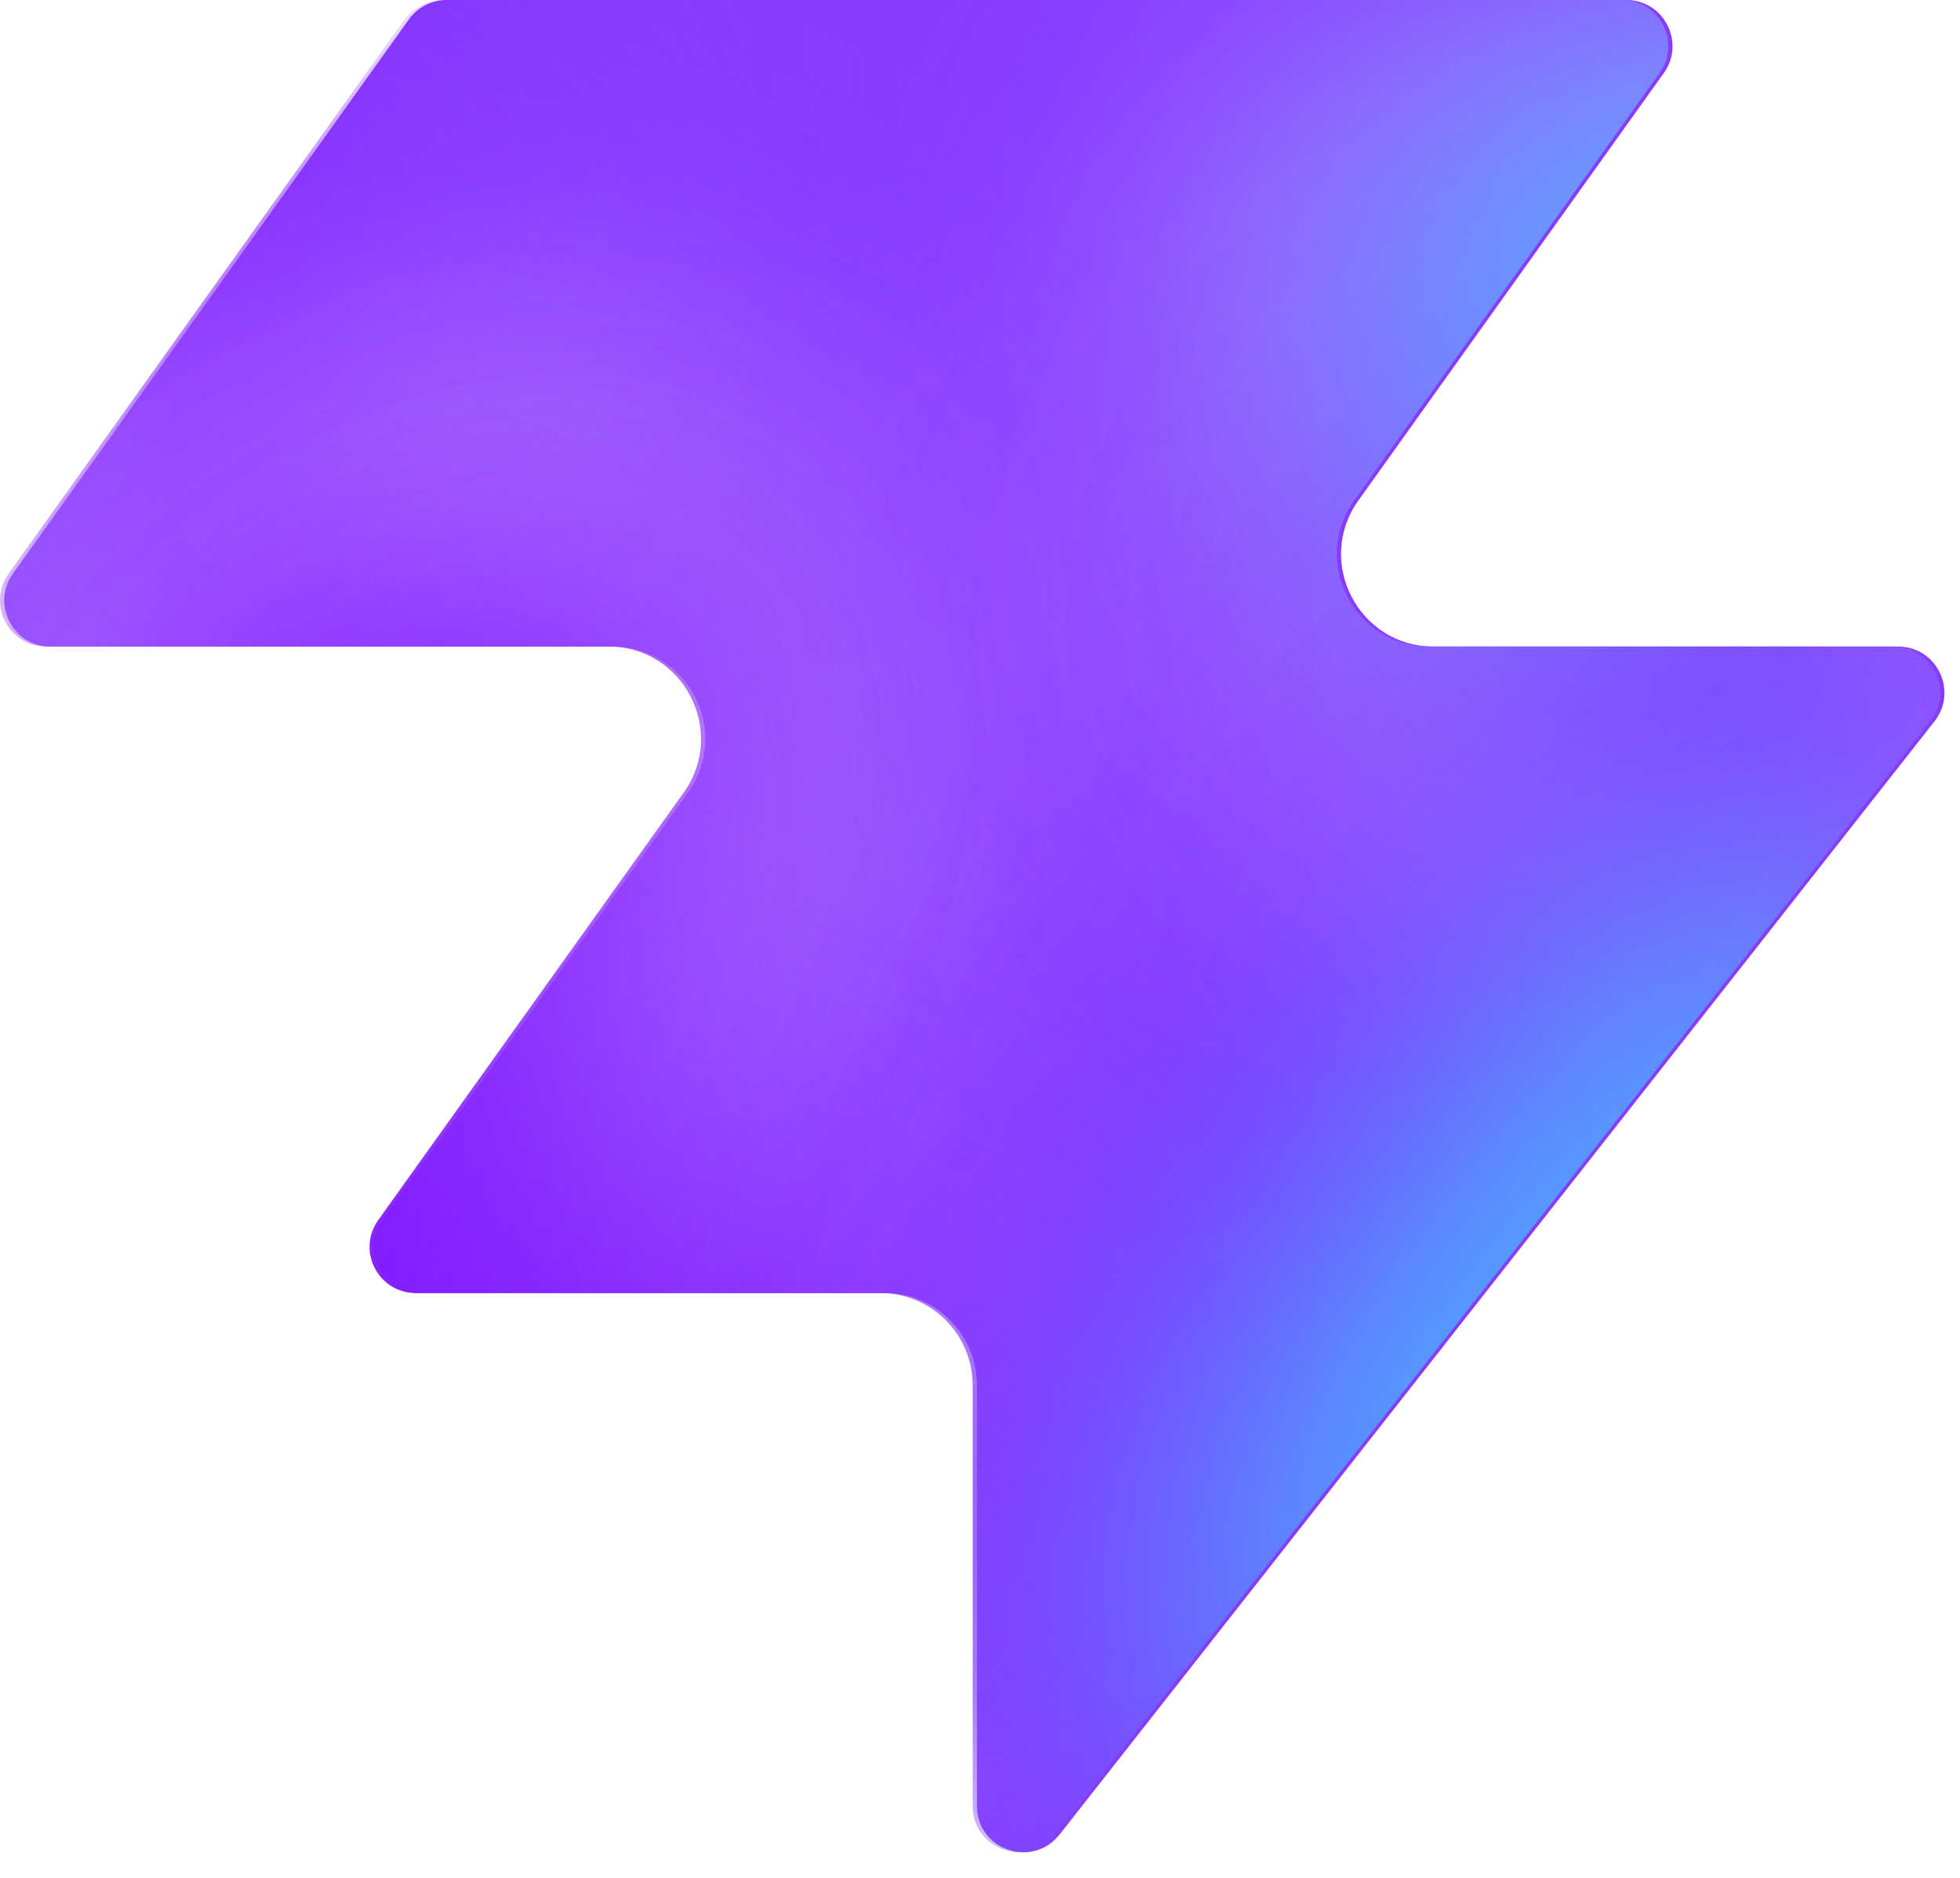
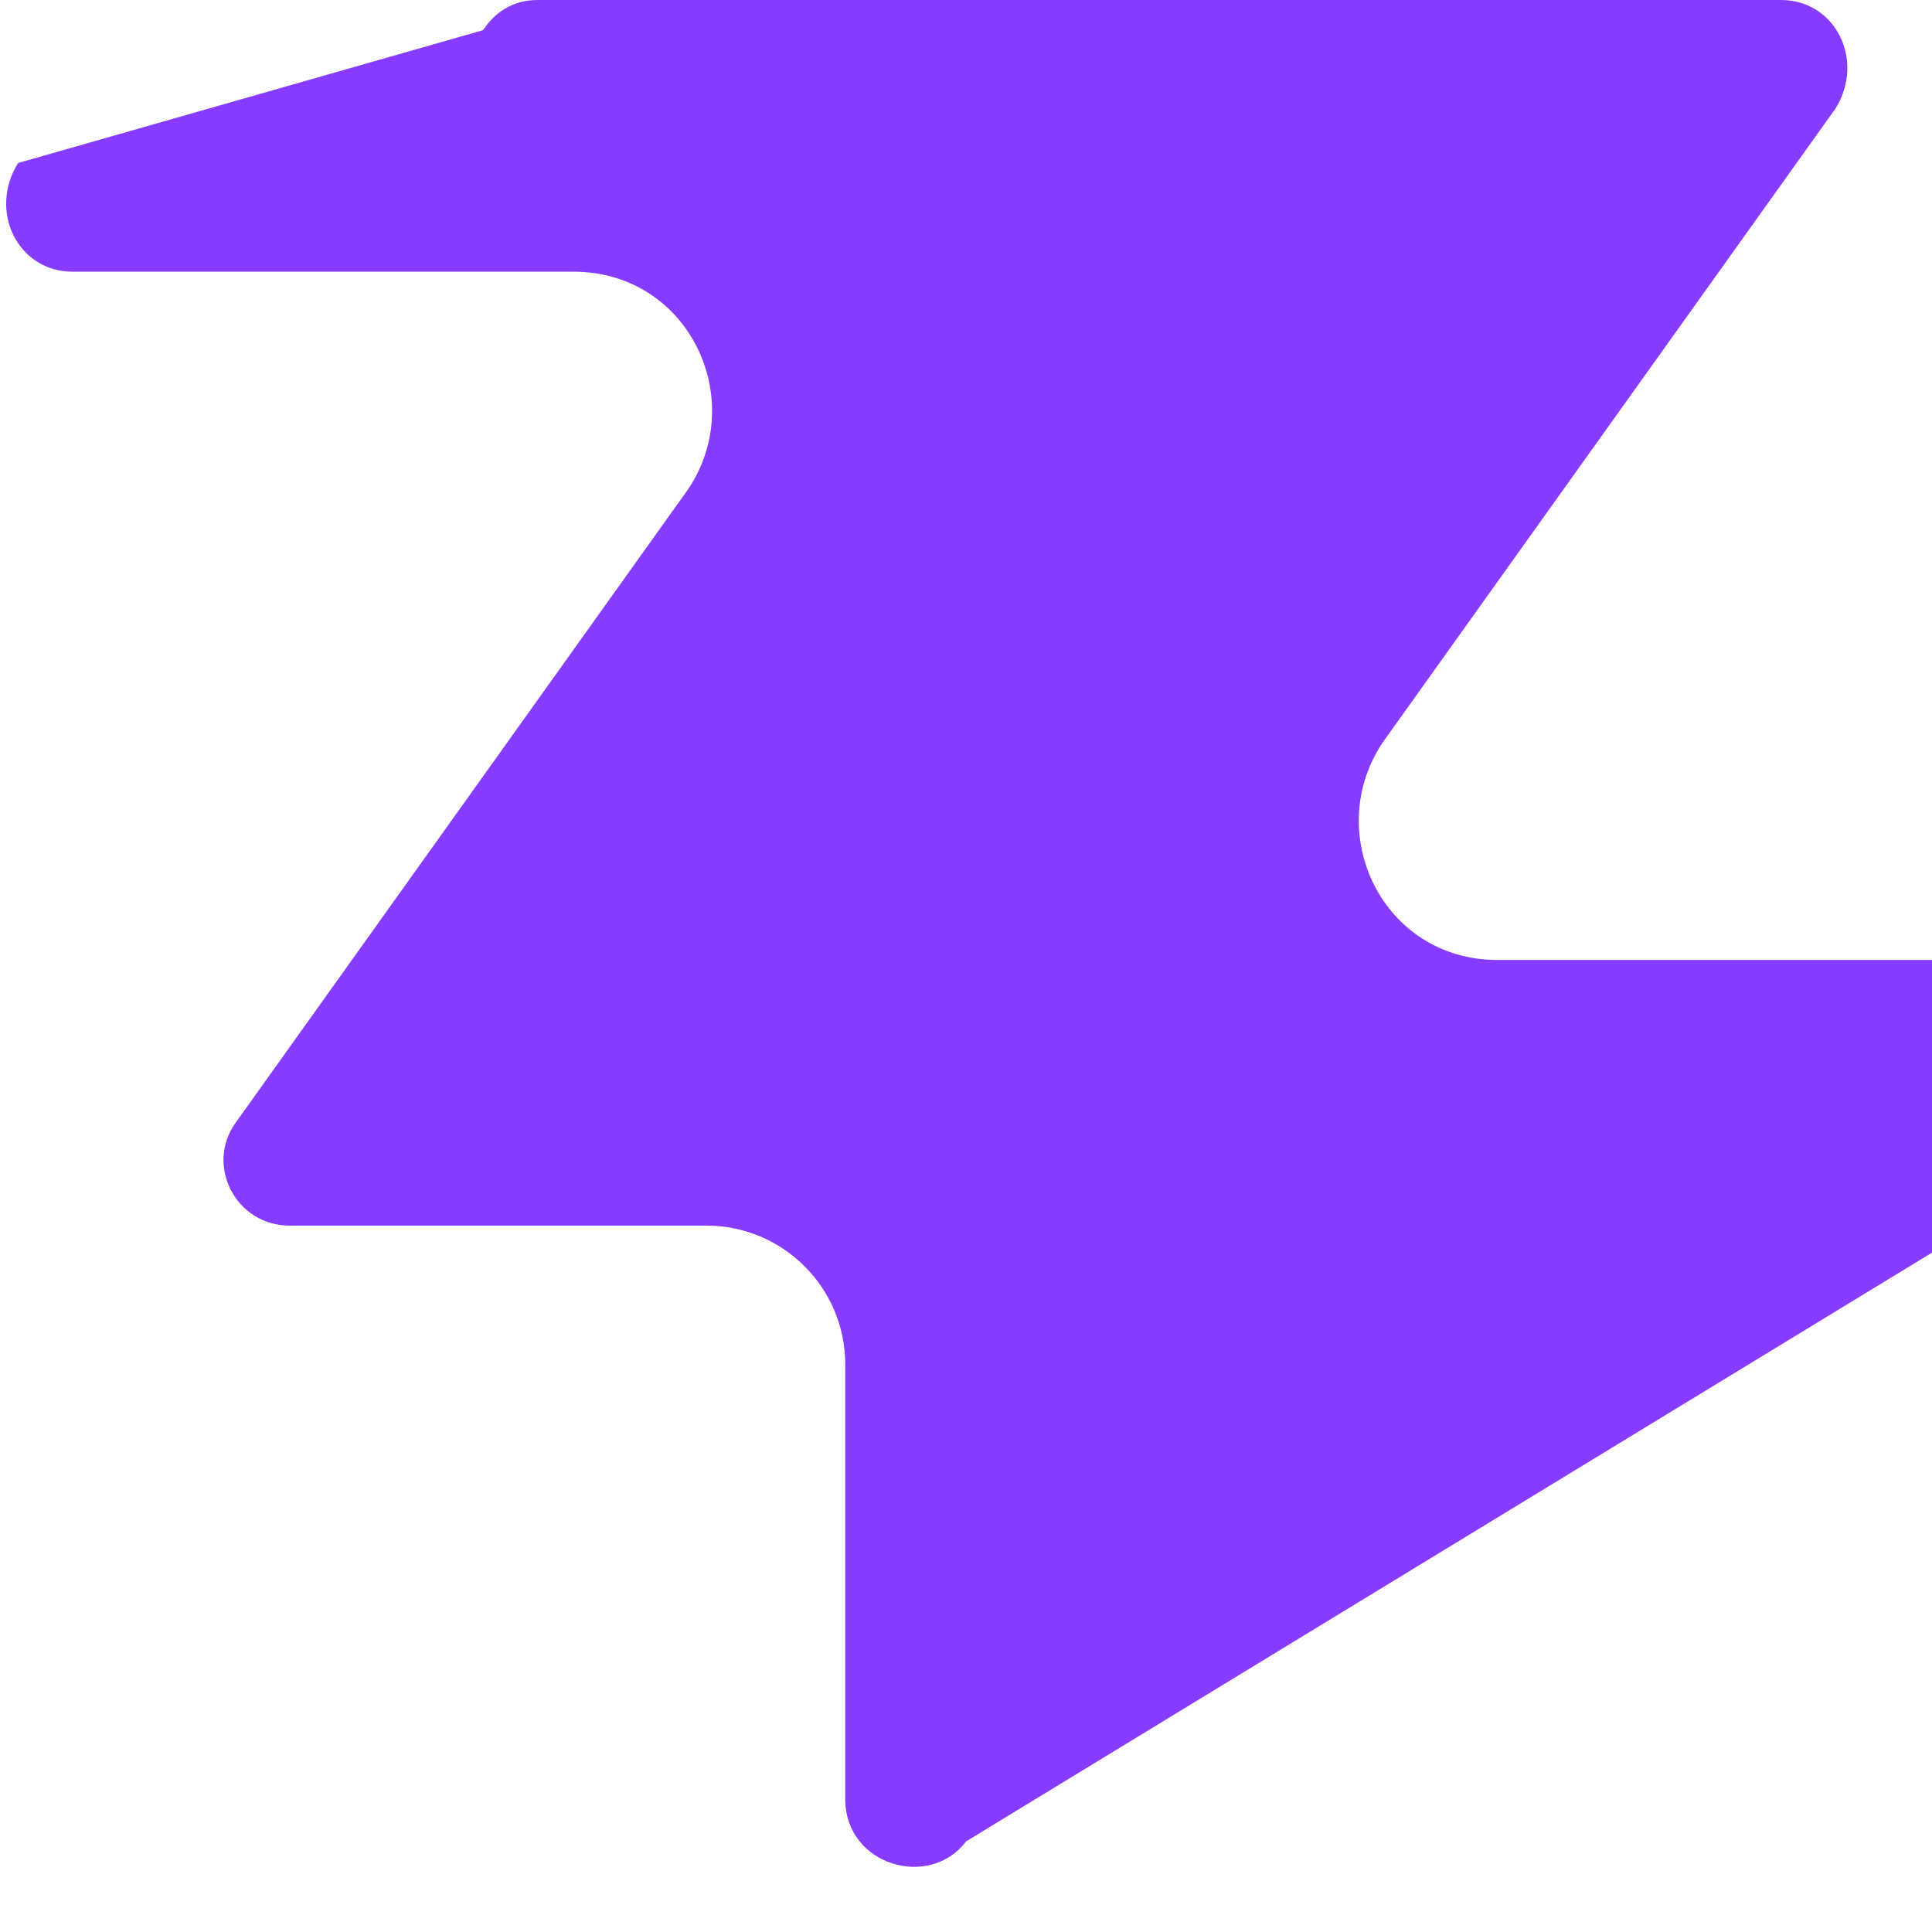
- <svg xmlns="http://www.w3.org/2000/svg" width="48" height="46" fill="none" viewBox="0 0 48 46">
-   <path fill="#863bff" d="M25.946 44.938c-.664.845-2.021.375-2.021-.698V33.937a2.26 2.26 0 0 0-2.262-2.262H10.287c-.92 0-1.456-1.04-.92-1.788l7.48-10.471c1.07-1.497 0-3.578-1.842-3.578H1.237c-.92 0-1.456-1.04-.92-1.788L10.013.474c.214-.297.556-.474.92-.474h28.894c.92 0 1.456 1.04.92 1.788l-7.48 10.471c-1.07 1.498 0 3.579 1.842 3.579h11.377c.943 0 1.473 1.088.89 1.83L25.947 44.94z" style="fill:#863bff;fill:color(display-p3 .525 .23 1);fill-opacity:1" />
-   <mask id="a" width="48" height="46" x="0" y="0" maskUnits="userSpaceOnUse" style="mask-type:alpha">
-     <path fill="#000" d="M25.842 44.938c-.664.844-2.021.375-2.021-.698V33.937a2.26 2.26 0 0 0-2.262-2.262H10.183c-.92 0-1.456-1.04-.92-1.788l7.48-10.471c1.07-1.498 0-3.579-1.842-3.579H1.133c-.92 0-1.456-1.04-.92-1.787L9.91.473c.214-.297.556-.474.92-.474h28.894c.92 0 1.456 1.04.92 1.788l-7.48 10.471c-1.07 1.498 0 3.578 1.842 3.578h11.377c.943 0 1.473 1.088.89 1.832L25.843 44.94z" style="fill:#000;fill-opacity:1" />
-   </mask>
-   <g mask="url(#a)">
-     <g filter="url(#b)">
-       <ellipse cx="5.508" cy="14.704" fill="#ede6ff" rx="5.508" ry="14.704" style="fill:#ede6ff;fill:color(display-p3 .927 .903 1);fill-opacity:1" transform="matrix(.00324 1 1 -.00324 -4.47 31.516)" />
-     </g>
-     <g filter="url(#c)">
-       <ellipse cx="10.399" cy="29.851" fill="#ede6ff" rx="10.399" ry="29.851" style="fill:#ede6ff;fill:color(display-p3 .927 .903 1);fill-opacity:1" transform="matrix(.00324 1 1 -.00324 -39.328 7.883)" />
-     </g>
-     <g filter="url(#d)">
-       <ellipse cx="5.508" cy="30.487" fill="#7e14ff" rx="5.508" ry="30.487" style="fill:#7e14ff;fill:color(display-p3 .492 .077 1);fill-opacity:1" transform="rotate(89.814 -25.913 -14.639)scale(1 -1)" />
-     </g>
-     <g filter="url(#e)">
-       <ellipse cx="5.508" cy="30.599" fill="#7e14ff" rx="5.508" ry="30.599" style="fill:#7e14ff;fill:color(display-p3 .492 .077 1);fill-opacity:1" transform="rotate(89.814 -32.644 -3.334)scale(1 -1)" />
-     </g>
-     <g filter="url(#f)">
-       <ellipse cx="5.508" cy="30.599" fill="#7e14ff" rx="5.508" ry="30.599" style="fill:#7e14ff;fill:color(display-p3 .492 .077 1);fill-opacity:1" transform="matrix(.00324 1 1 -.00324 -34.34 30.47)" />
-     </g>
-     <g filter="url(#g)">
-       <ellipse cx="14.072" cy="22.078" fill="#ede6ff" rx="14.072" ry="22.078" style="fill:#ede6ff;fill:color(display-p3 .927 .903 1);fill-opacity:1" transform="rotate(93.35 24.506 48.493)scale(-1 1)" />
-     </g>
-     <g filter="url(#h)">
-       <ellipse cx="3.47" cy="21.501" fill="#7e14ff" rx="3.47" ry="21.501" style="fill:#7e14ff;fill:color(display-p3 .492 .077 1);fill-opacity:1" transform="rotate(89.009 28.708 47.59)scale(-1 1)" />
-     </g>
-     <g filter="url(#i)">
-       <ellipse cx="3.47" cy="21.501" fill="#7e14ff" rx="3.47" ry="21.501" style="fill:#7e14ff;fill:color(display-p3 .492 .077 1);fill-opacity:1" transform="rotate(89.009 28.708 47.59)scale(-1 1)" />
-     </g>
-     <g filter="url(#j)">
-       <ellipse cx=".387" cy="8.972" fill="#7e14ff" rx="4.407" ry="29.108" style="fill:#7e14ff;fill:color(display-p3 .492 .077 1);fill-opacity:1" transform="rotate(39.51 .387 8.972)" />
-     </g>
-     <g filter="url(#k)">
-       <ellipse cx="47.523" cy="-6.092" fill="#7e14ff" rx="4.407" ry="29.108" style="fill:#7e14ff;fill:color(display-p3 .492 .077 1);fill-opacity:1" transform="rotate(37.892 47.523 -6.092)" />
-     </g>
-     <g filter="url(#l)">
-       <ellipse cx="41.412" cy="6.333" fill="#47bfff" rx="5.971" ry="9.665" style="fill:#47bfff;fill:color(display-p3 .28 .748 1);fill-opacity:1" transform="rotate(37.892 41.412 6.333)" />
-     </g>
-     <g filter="url(#m)">
-       <ellipse cx="-1.879" cy="38.332" fill="#7e14ff" rx="4.407" ry="29.108" style="fill:#7e14ff;fill:color(display-p3 .492 .077 1);fill-opacity:1" transform="rotate(37.892 -1.88 38.332)" />
-     </g>
-     <g filter="url(#n)">
-       <ellipse cx="-1.879" cy="38.332" fill="#7e14ff" rx="4.407" ry="29.108" style="fill:#7e14ff;fill:color(display-p3 .492 .077 1);fill-opacity:1" transform="rotate(37.892 -1.88 38.332)" />
-     </g>
-     <g filter="url(#o)">
-       <ellipse cx="35.651" cy="29.907" fill="#7e14ff" rx="4.407" ry="29.108" style="fill:#7e14ff;fill:color(display-p3 .492 .077 1);fill-opacity:1" transform="rotate(37.892 35.651 29.907)" />
-     </g>
-     <g filter="url(#p)">
-       <ellipse cx="38.418" cy="32.4" fill="#47bfff" rx="5.971" ry="15.297" style="fill:#47bfff;fill:color(display-p3 .28 .748 1);fill-opacity:1" transform="rotate(37.892 38.418 32.4)" />
-     </g>
-   </g>
-   <defs>
-     <filter id="b" width="60.045" height="41.654" x="-19.77" y="16.149" color-interpolation-filters="sRGB" filterUnits="userSpaceOnUse">
-       <feFlood flood-opacity="0" result="BackgroundImageFix" />
-       <feBlend in="SourceGraphic" in2="BackgroundImageFix" result="shape" />
-       <feGaussianBlur result="effect1_foregroundBlur_2002_17158" stdDeviation="7.659" />
-     </filter>
-     <filter id="c" width="90.34" height="51.437" x="-54.613" y="-7.533" color-interpolation-filters="sRGB" filterUnits="userSpaceOnUse">
-       <feFlood flood-opacity="0" result="BackgroundImageFix" />
-       <feBlend in="SourceGraphic" in2="BackgroundImageFix" result="shape" />
-       <feGaussianBlur result="effect1_foregroundBlur_2002_17158" stdDeviation="7.659" />
-     </filter>
-     <filter id="d" width="79.355" height="29.4" x="-49.64" y="2.03" color-interpolation-filters="sRGB" filterUnits="userSpaceOnUse">
-       <feFlood flood-opacity="0" result="BackgroundImageFix" />
-       <feBlend in="SourceGraphic" in2="BackgroundImageFix" result="shape" />
-       <feGaussianBlur result="effect1_foregroundBlur_2002_17158" stdDeviation="4.596" />
-     </filter>
-     <filter id="e" width="79.579" height="29.4" x="-45.045" y="20.029" color-interpolation-filters="sRGB" filterUnits="userSpaceOnUse">
-       <feFlood flood-opacity="0" result="BackgroundImageFix" />
-       <feBlend in="SourceGraphic" in2="BackgroundImageFix" result="shape" />
-       <feGaussianBlur result="effect1_foregroundBlur_2002_17158" stdDeviation="4.596" />
-     </filter>
-     <filter id="f" width="79.579" height="29.4" x="-43.513" y="21.178" color-interpolation-filters="sRGB" filterUnits="userSpaceOnUse">
-       <feFlood flood-opacity="0" result="BackgroundImageFix" />
-       <feBlend in="SourceGraphic" in2="BackgroundImageFix" result="shape" />
-       <feGaussianBlur result="effect1_foregroundBlur_2002_17158" stdDeviation="4.596" />
-     </filter>
-     <filter id="g" width="74.749" height="58.852" x="15.756" y="-17.901" color-interpolation-filters="sRGB" filterUnits="userSpaceOnUse">
-       <feFlood flood-opacity="0" result="BackgroundImageFix" />
-       <feBlend in="SourceGraphic" in2="BackgroundImageFix" result="shape" />
-       <feGaussianBlur result="effect1_foregroundBlur_2002_17158" stdDeviation="7.659" />
-     </filter>
-     <filter id="h" width="61.377" height="25.362" x="23.548" y="2.284" color-interpolation-filters="sRGB" filterUnits="userSpaceOnUse">
-       <feFlood flood-opacity="0" result="BackgroundImageFix" />
-       <feBlend in="SourceGraphic" in2="BackgroundImageFix" result="shape" />
-       <feGaussianBlur result="effect1_foregroundBlur_2002_17158" stdDeviation="4.596" />
-     </filter>
-     <filter id="i" width="61.377" height="25.362" x="23.548" y="2.284" color-interpolation-filters="sRGB" filterUnits="userSpaceOnUse">
-       <feFlood flood-opacity="0" result="BackgroundImageFix" />
-       <feBlend in="SourceGraphic" in2="BackgroundImageFix" result="shape" />
-       <feGaussianBlur result="effect1_foregroundBlur_2002_17158" stdDeviation="4.596" />
-     </filter>
-     <filter id="j" width="56.045" height="63.649" x="-27.636" y="-22.853" color-interpolation-filters="sRGB" filterUnits="userSpaceOnUse">
-       <feFlood flood-opacity="0" result="BackgroundImageFix" />
-       <feBlend in="SourceGraphic" in2="BackgroundImageFix" result="shape" />
-       <feGaussianBlur result="effect1_foregroundBlur_2002_17158" stdDeviation="4.596" />
-     </filter>
-     <filter id="k" width="54.814" height="64.646" x="20.116" y="-38.415" color-interpolation-filters="sRGB" filterUnits="userSpaceOnUse">
-       <feFlood flood-opacity="0" result="BackgroundImageFix" />
-       <feBlend in="SourceGraphic" in2="BackgroundImageFix" result="shape" />
-       <feGaussianBlur result="effect1_foregroundBlur_2002_17158" stdDeviation="4.596" />
-     </filter>
-     <filter id="l" width="33.541" height="35.313" x="24.641" y="-11.323" color-interpolation-filters="sRGB" filterUnits="userSpaceOnUse">
-       <feFlood flood-opacity="0" result="BackgroundImageFix" />
-       <feBlend in="SourceGraphic" in2="BackgroundImageFix" result="shape" />
-       <feGaussianBlur result="effect1_foregroundBlur_2002_17158" stdDeviation="4.596" />
-     </filter>
-     <filter id="m" width="54.814" height="64.646" x="-29.286" y="6.009" color-interpolation-filters="sRGB" filterUnits="userSpaceOnUse">
-       <feFlood flood-opacity="0" result="BackgroundImageFix" />
-       <feBlend in="SourceGraphic" in2="BackgroundImageFix" result="shape" />
-       <feGaussianBlur result="effect1_foregroundBlur_2002_17158" stdDeviation="4.596" />
-     </filter>
-     <filter id="n" width="54.814" height="64.646" x="-29.286" y="6.009" color-interpolation-filters="sRGB" filterUnits="userSpaceOnUse">
-       <feFlood flood-opacity="0" result="BackgroundImageFix" />
-       <feBlend in="SourceGraphic" in2="BackgroundImageFix" result="shape" />
-       <feGaussianBlur result="effect1_foregroundBlur_2002_17158" stdDeviation="4.596" />
-     </filter>
-     <filter id="o" width="54.814" height="64.646" x="8.244" y="-2.416" color-interpolation-filters="sRGB" filterUnits="userSpaceOnUse">
-       <feFlood flood-opacity="0" result="BackgroundImageFix" />
-       <feBlend in="SourceGraphic" in2="BackgroundImageFix" result="shape" />
-       <feGaussianBlur result="effect1_foregroundBlur_2002_17158" stdDeviation="4.596" />
-     </filter>
-     <filter id="p" width="39.409" height="43.623" x="18.713" y="10.588" color-interpolation-filters="sRGB" filterUnits="userSpaceOnUse">
-       <feFlood flood-opacity="0" result="BackgroundImageFix" />
-       <feBlend in="SourceGraphic" in2="BackgroundImageFix" result="shape" />
-       <feGaussianBlur result="effect1_foregroundBlur_2002_17158" stdDeviation="4.596" />
-     </filter>
-   </defs>
+ <svg xmlns="http://www.w3.org/2000/svg" width="32" height="32" viewBox="0 0 32 32">
+   <path fill="#863bff" d="M16 30.5c-.6.8-2 .4-2-.7V22.6a2.3 2.3 0 0 0-2.3-2.3H4.8c-.9 0-1.4-1-.9-1.7l7.5-10.5c1-1.5 0-3.6-1.9-3.6H1.2c-.9 0-1.4-1-.9-1.8L8 .5c.2-.3.5-.5.9-.5h20.6c.9 0 1.4 1 .9 1.8l-7.5 10.5c-1 1.5 0 3.6 1.9 3.6h11.4c.9 0 1.4 1 .8 1.8L16 30.5z" />
</svg>
